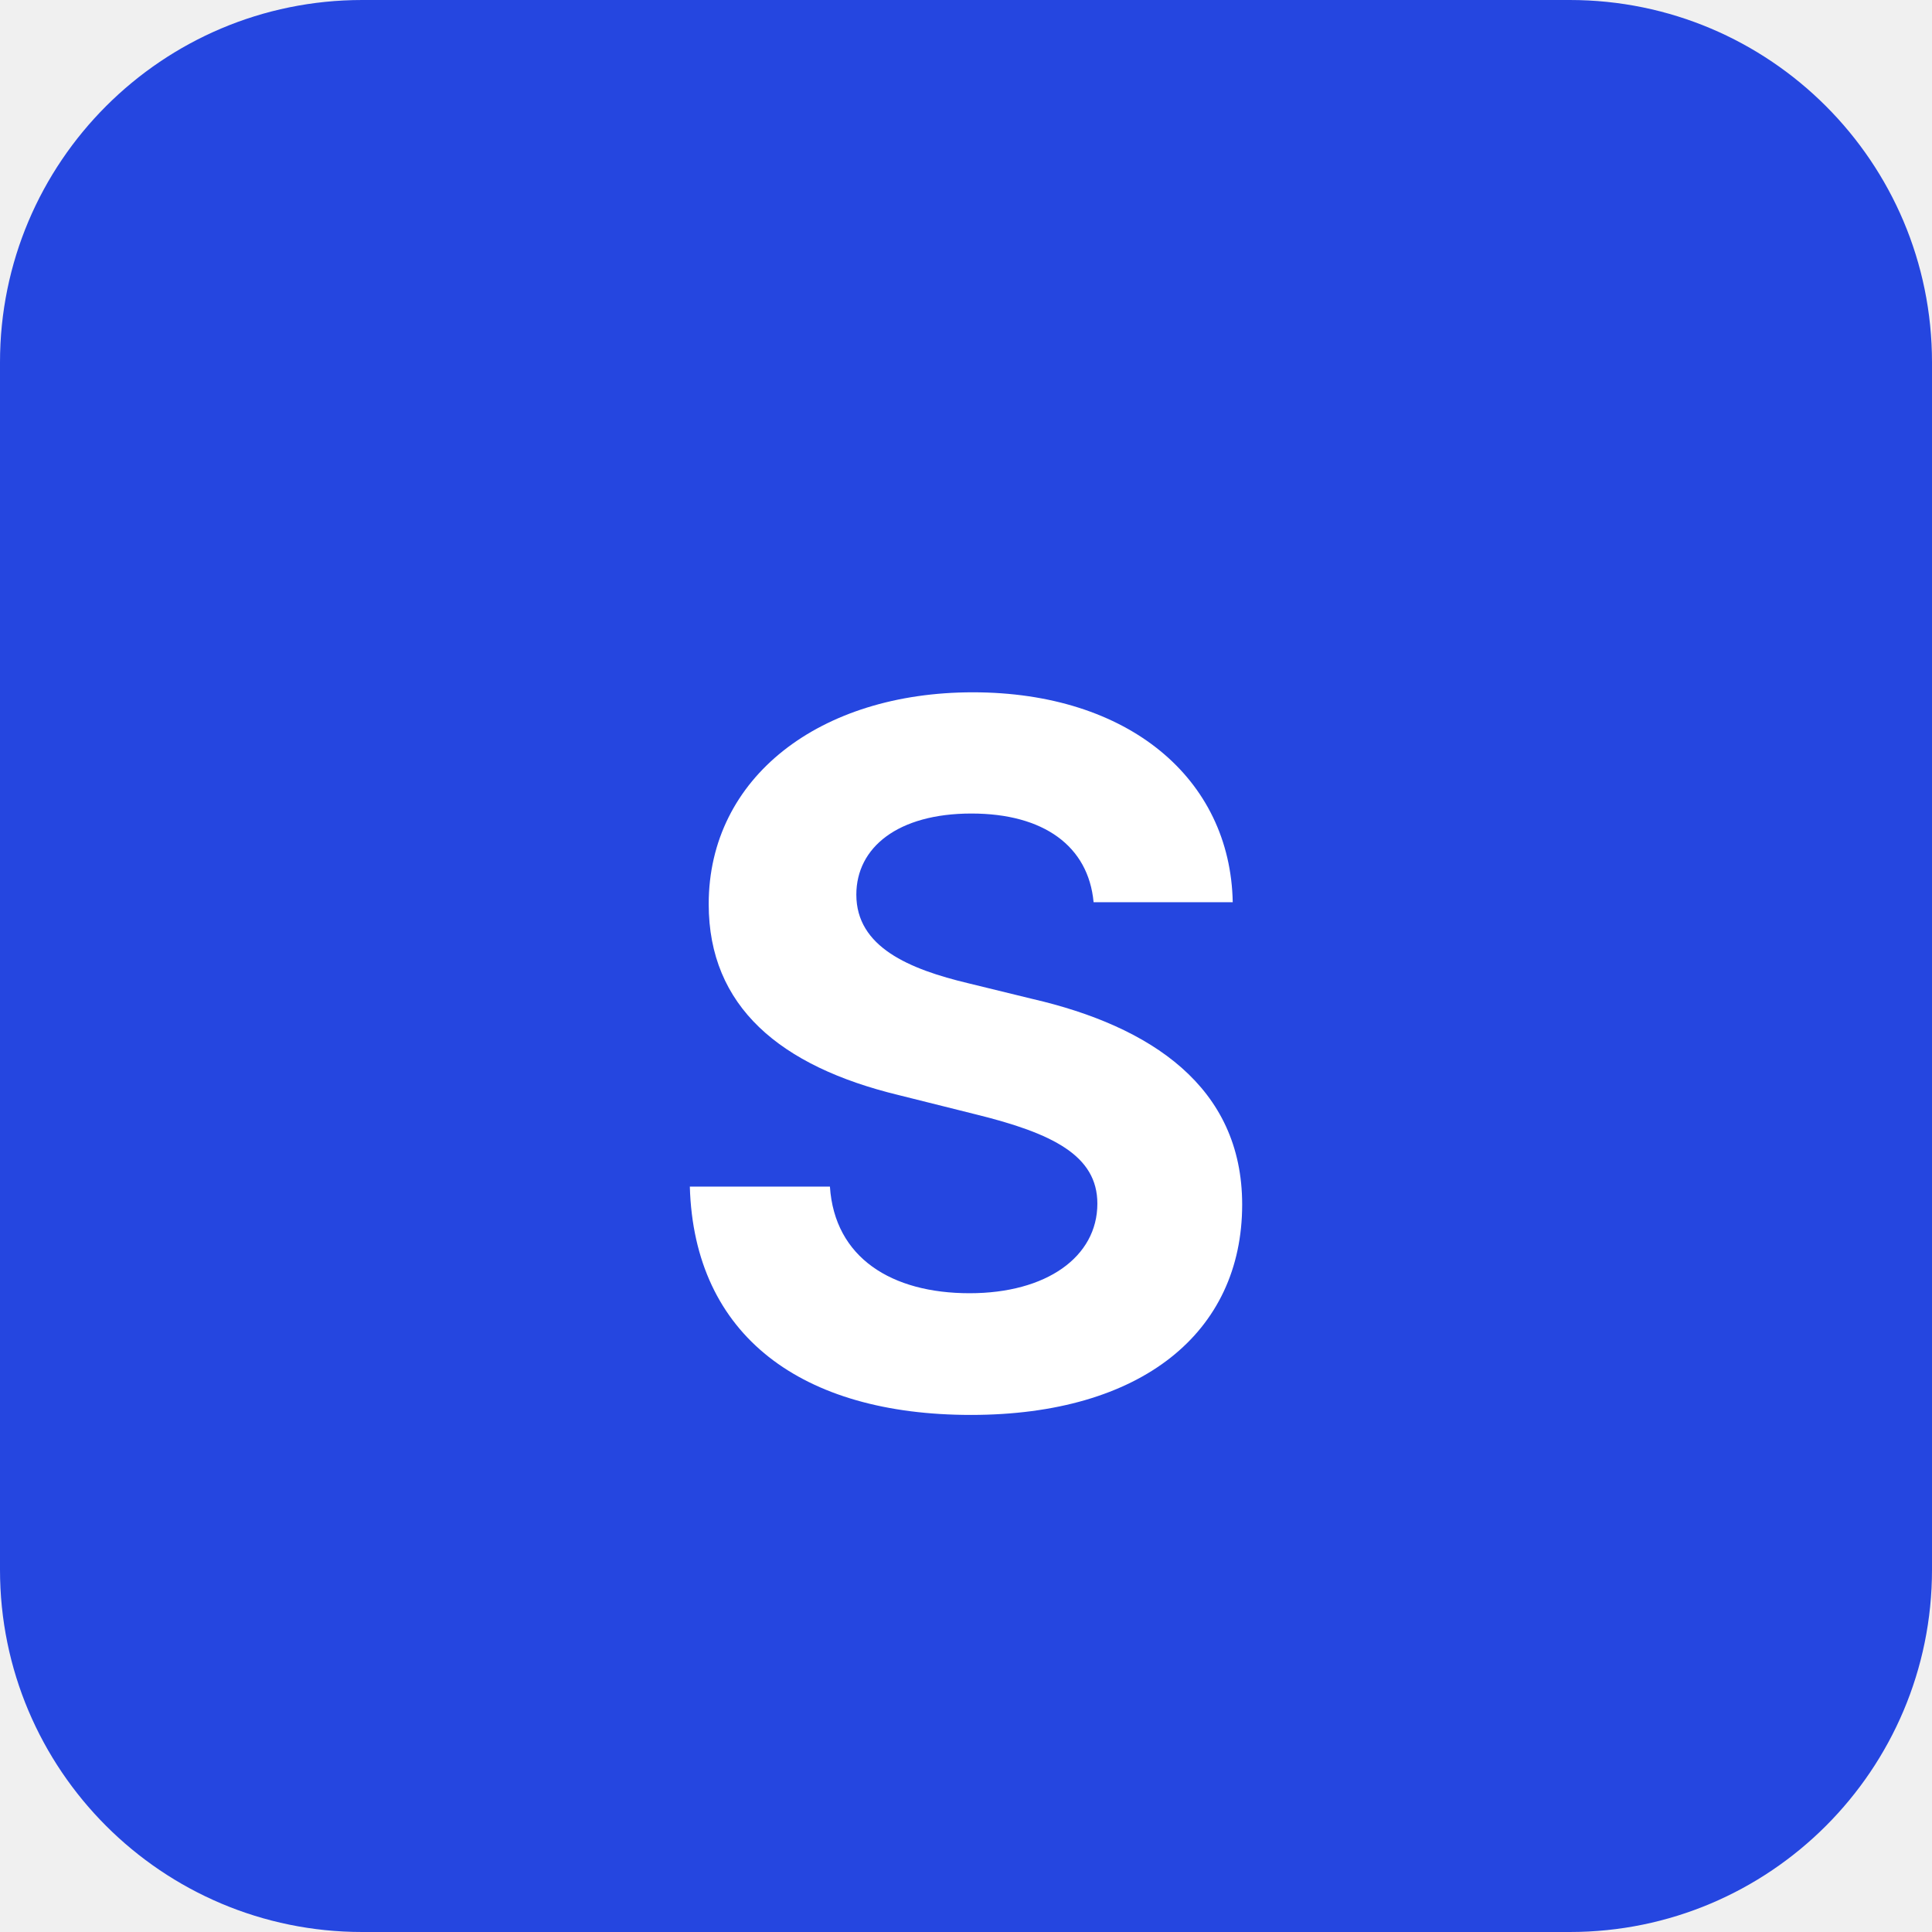
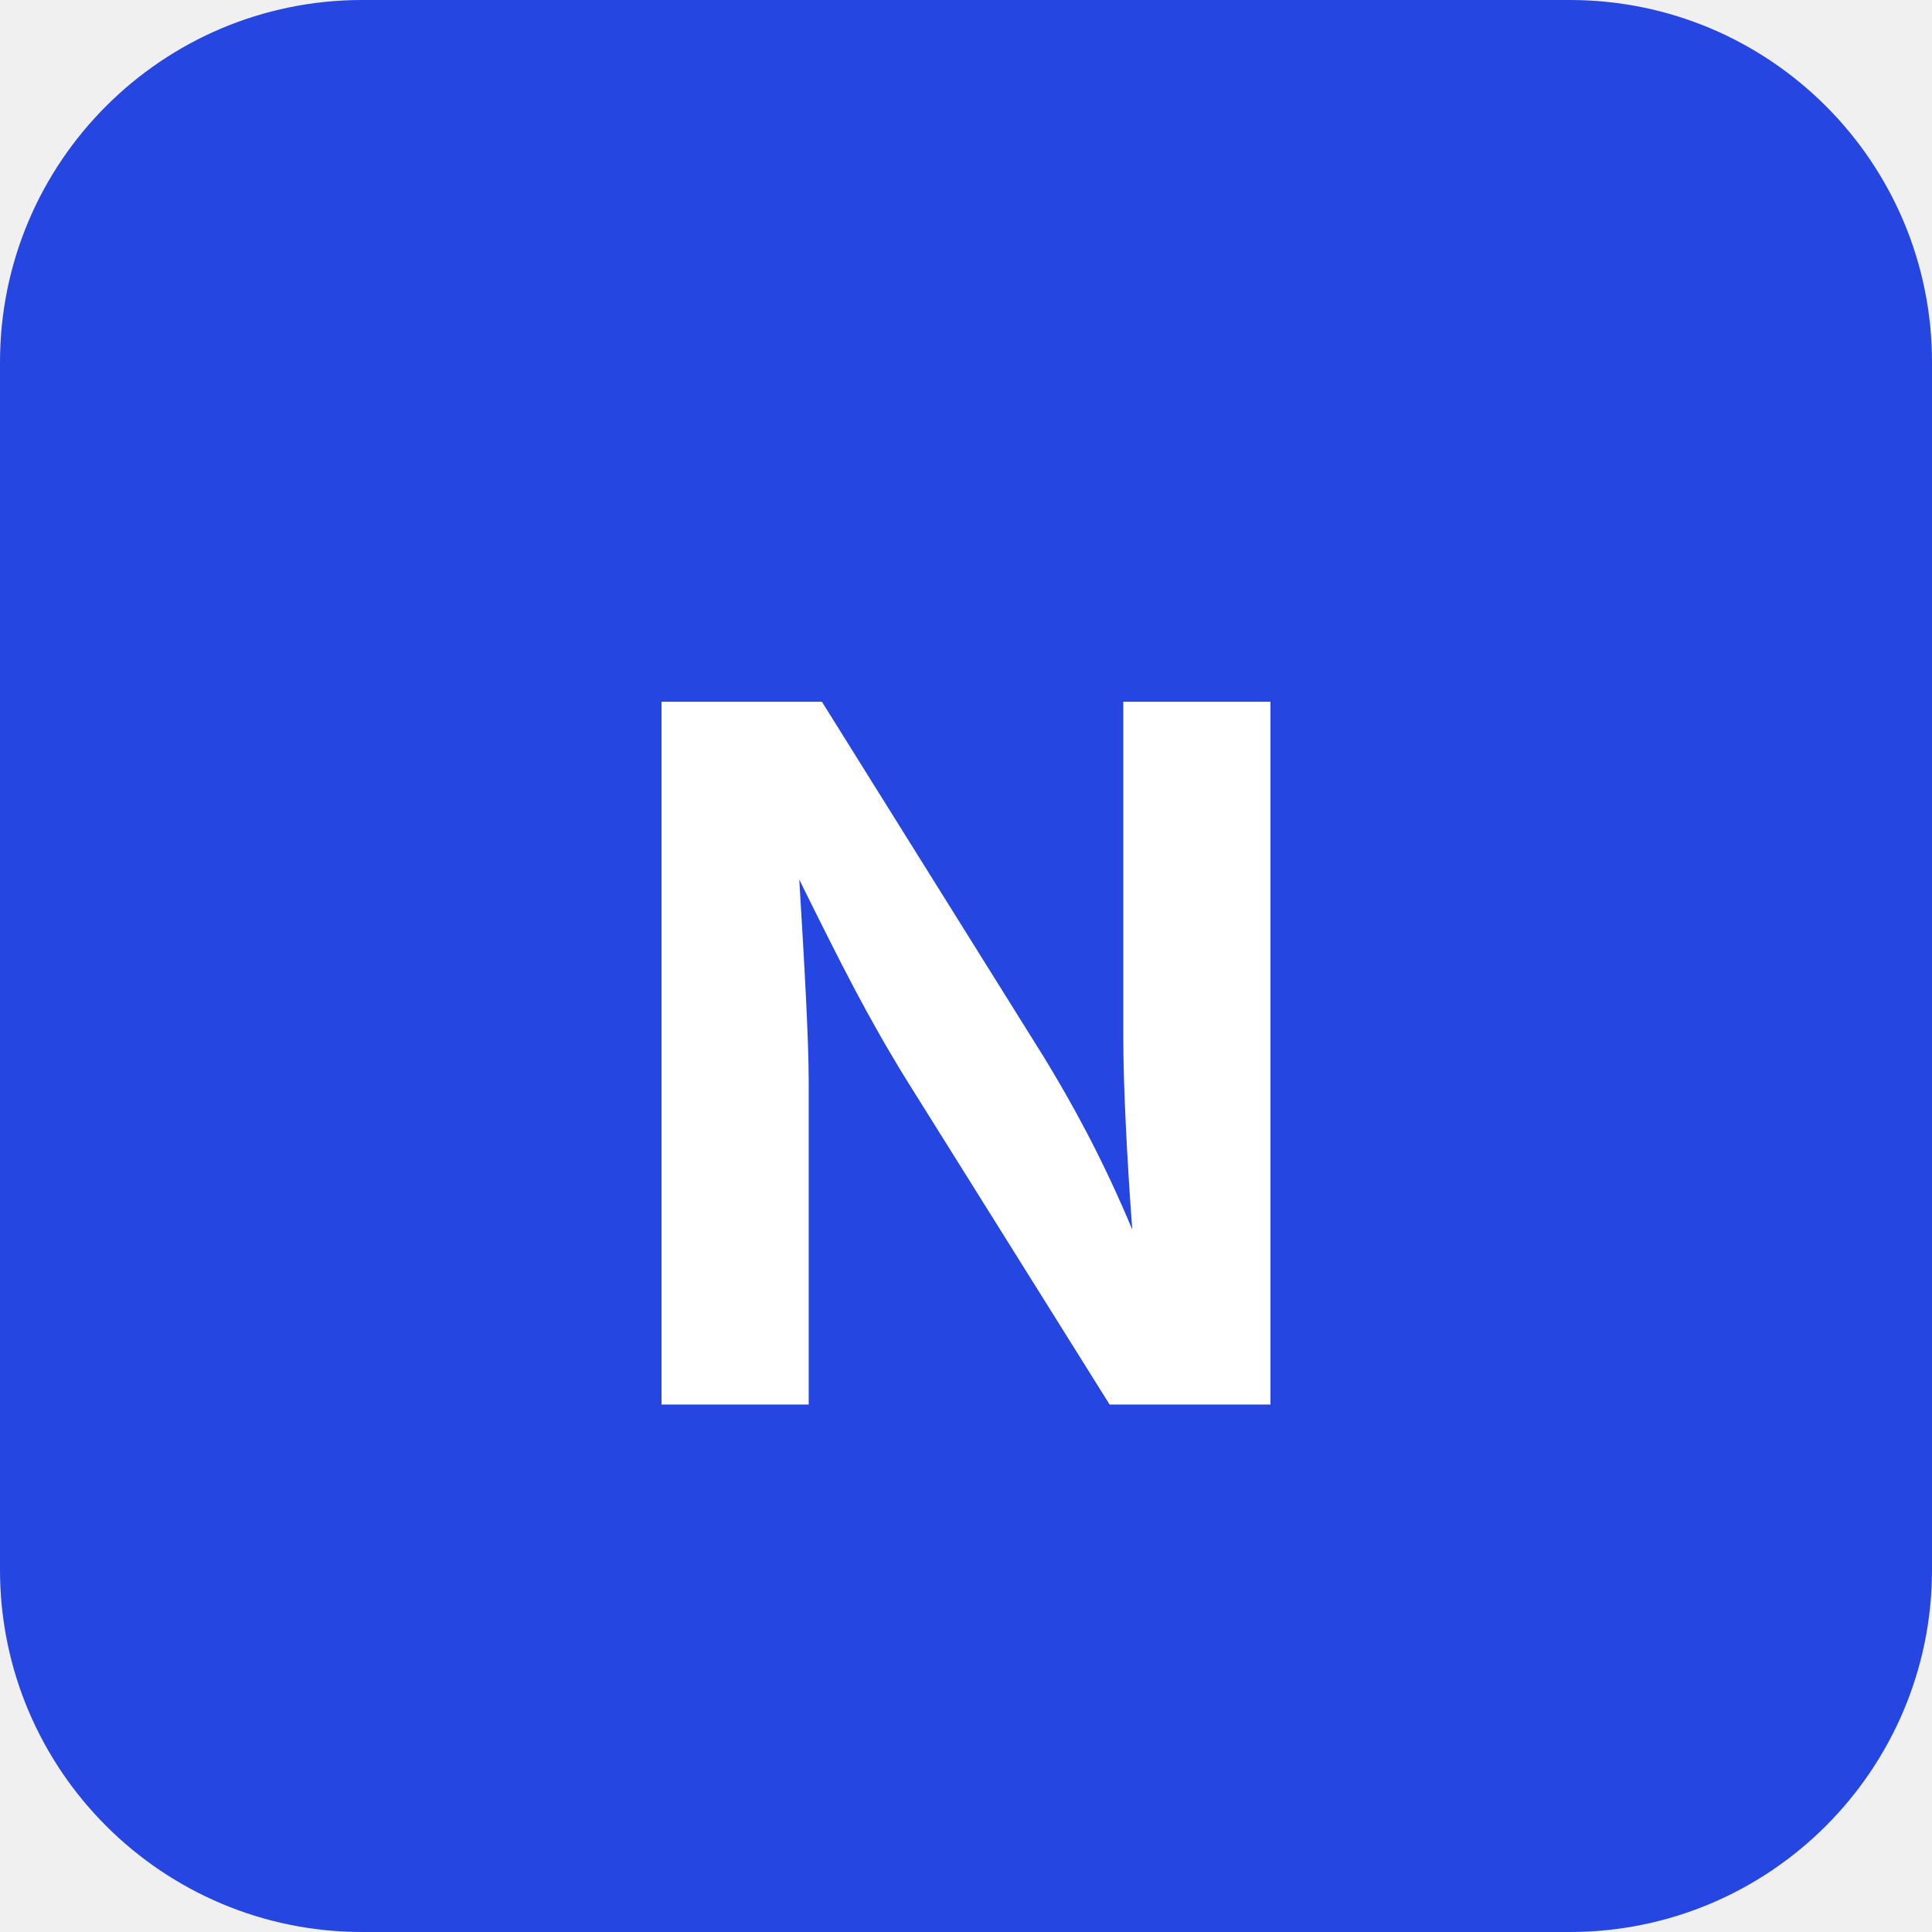
<svg xmlns="http://www.w3.org/2000/svg" viewBox="0 0 64 64" width="64" height="64">
  <rect width="64" height="64" rx="12" fill="#2546e0" />
-   <text x="50%" y="54%" font-family="system-ui, -apple-system, sans-serif" font-size="32" font-weight="700" fill="#ffffff" text-anchor="middle" dominant-baseline="middle">S</text>
+   <text x="50%" y="54%" font-family="system-ui, -apple-system, sans-serif" font-size="32" font-weight="700" fill="#ffffff" text-anchor="middle" dominant-baseline="middle">N</text>
</svg>
